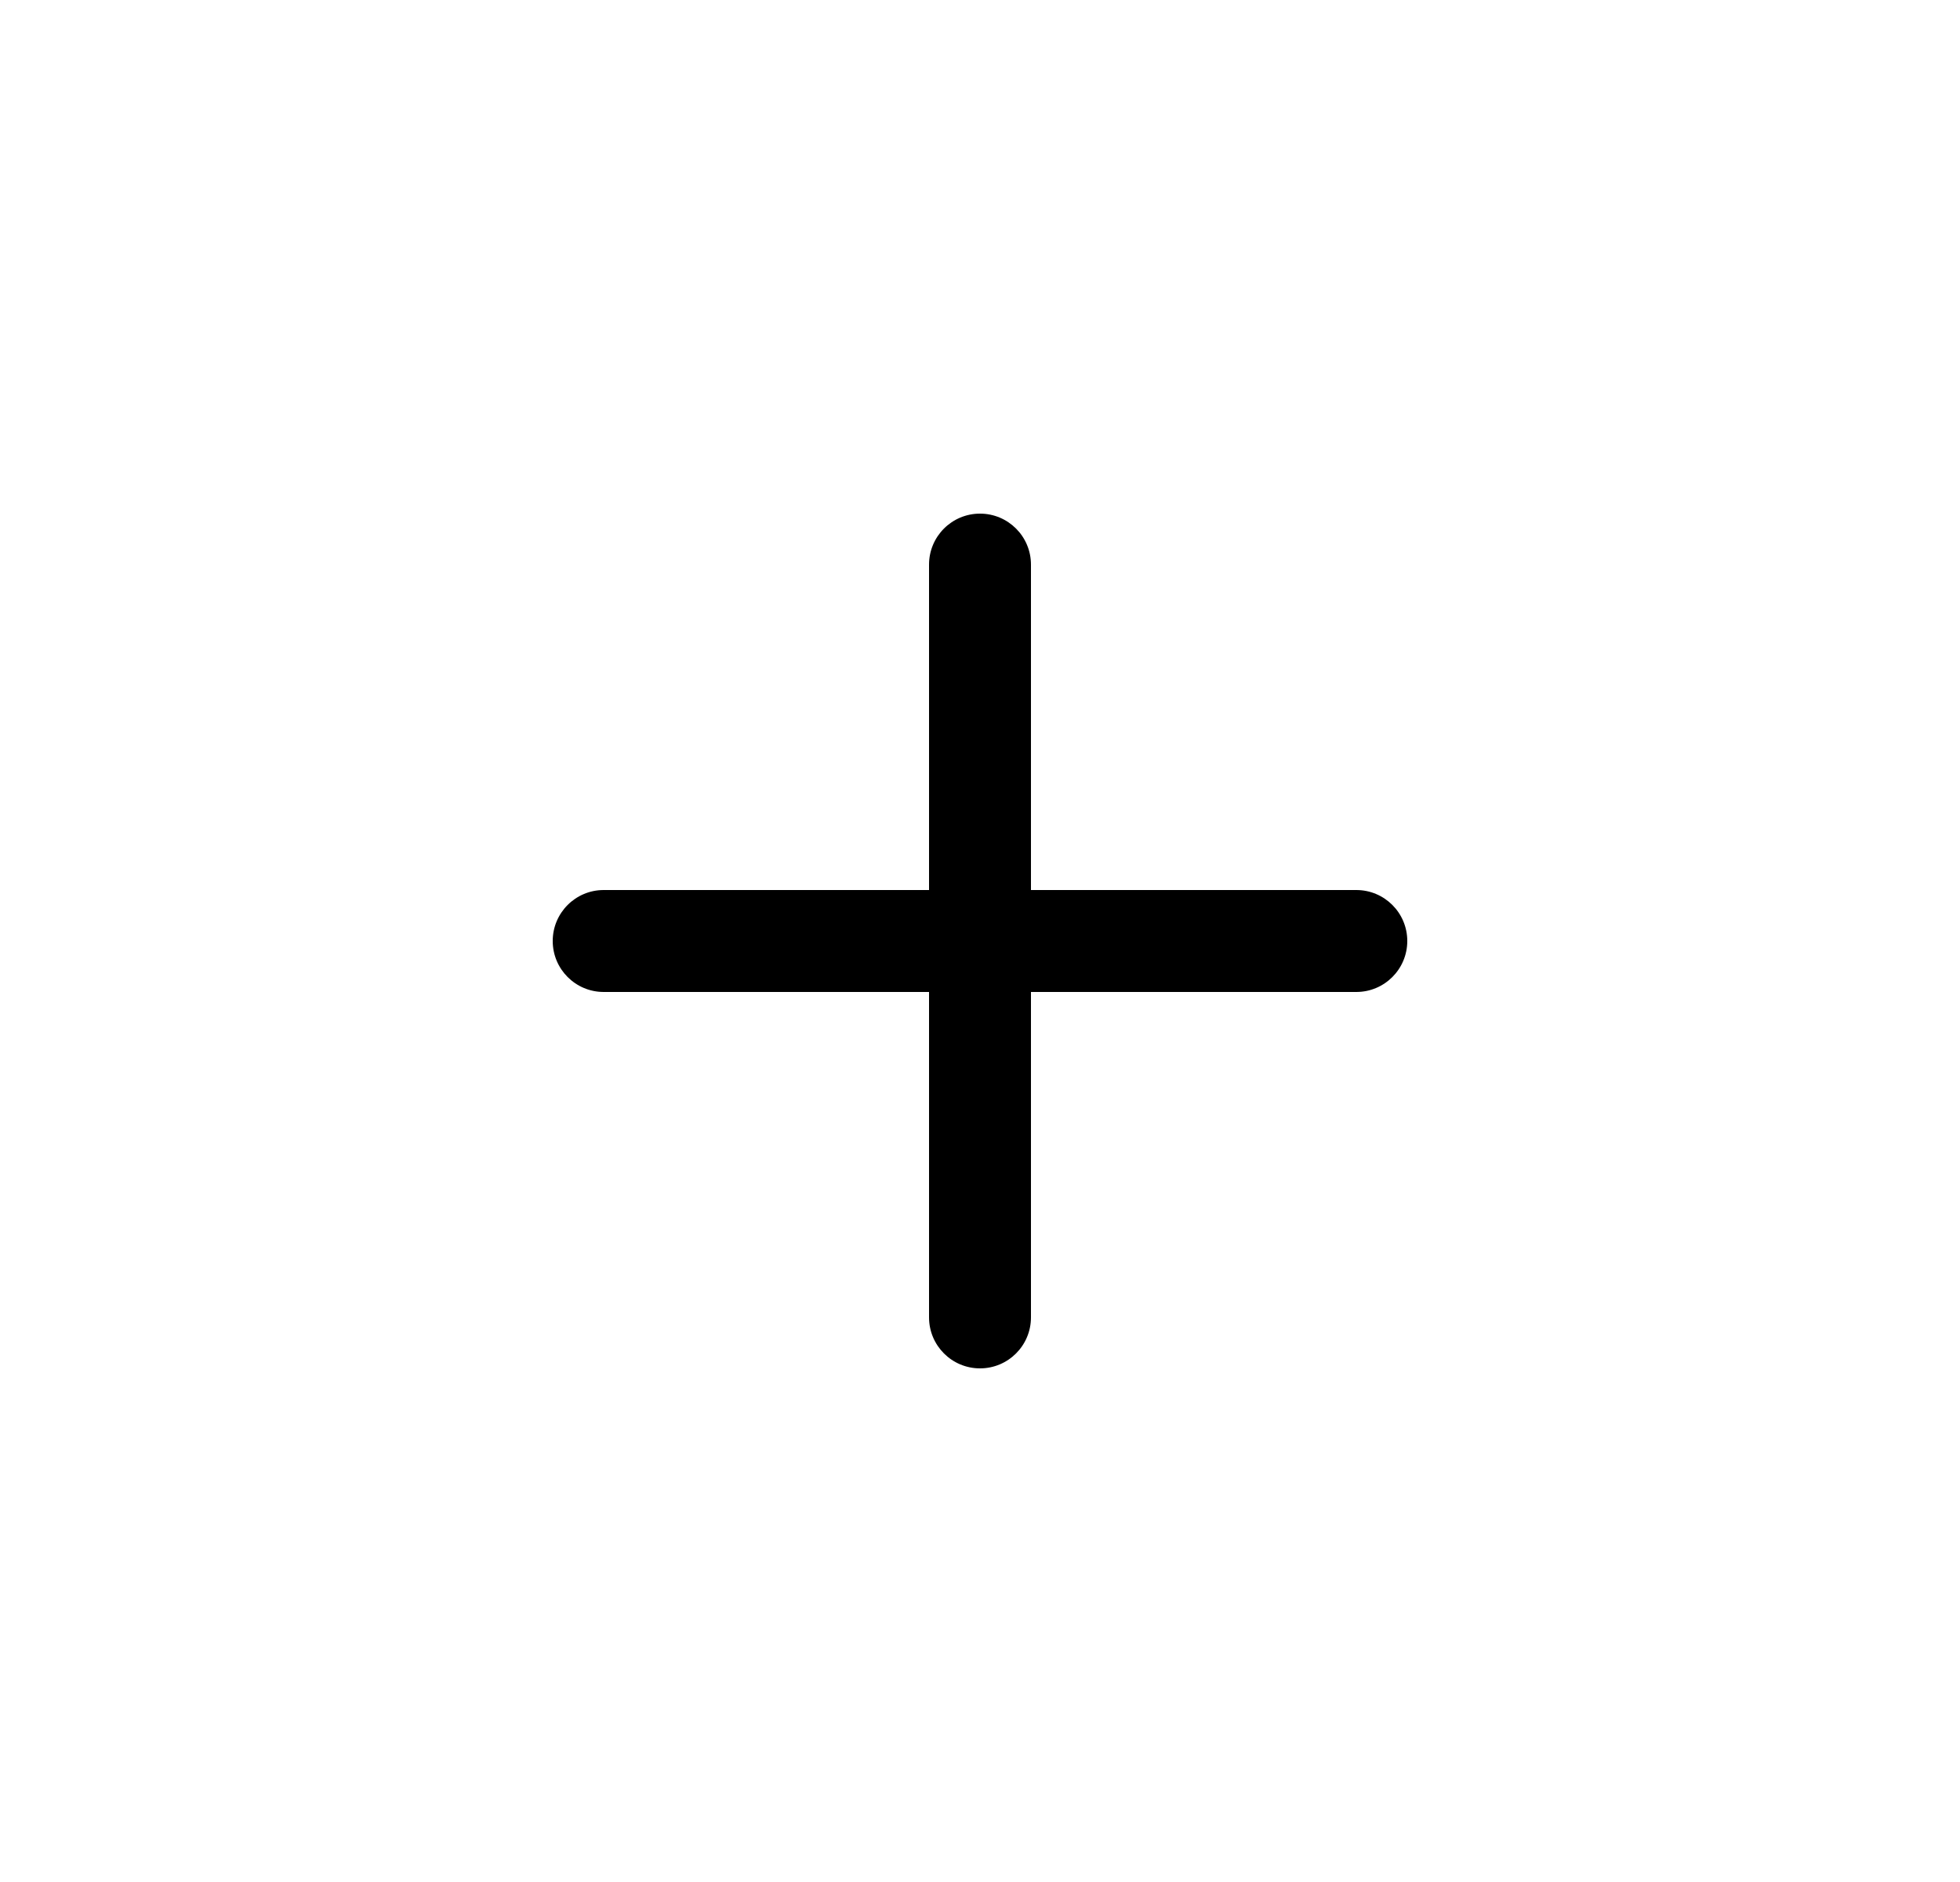
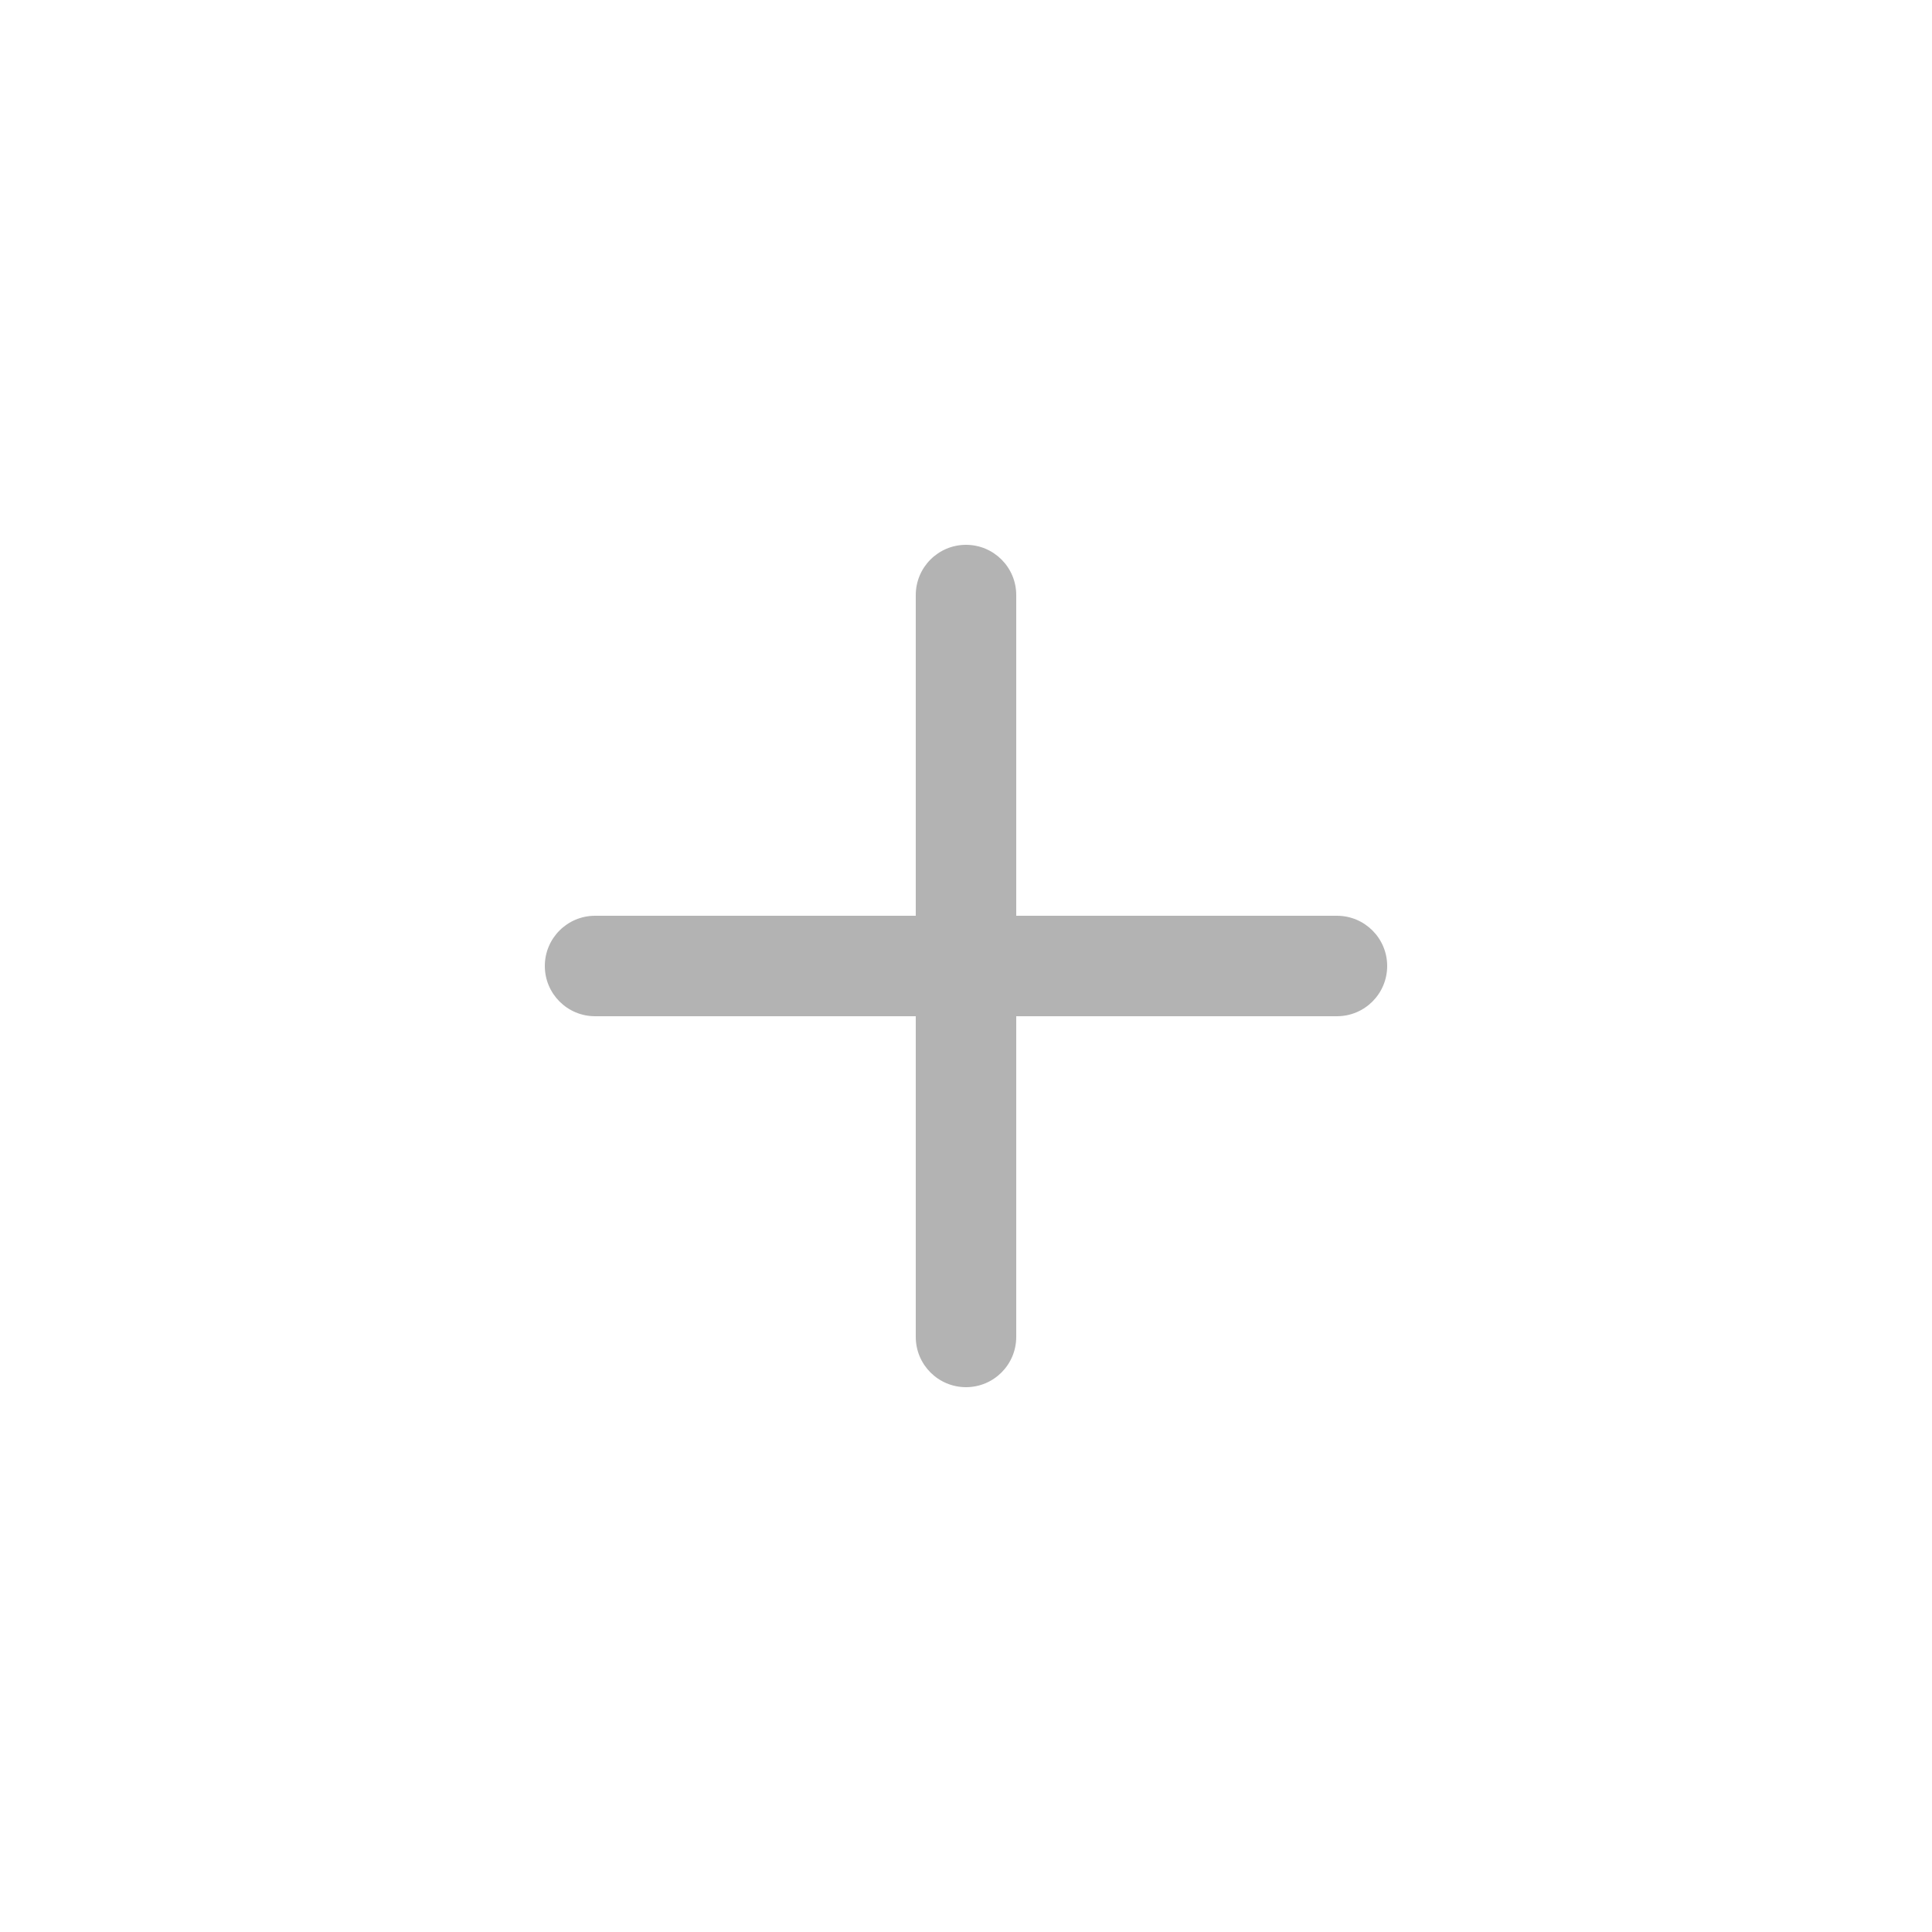
- <svg xmlns="http://www.w3.org/2000/svg" width="25" height="24" viewBox="0 0 25 24" fill="none">
+ <svg xmlns="http://www.w3.org/2000/svg" width="25" height="25" viewBox="0 0 25 25" fill="none">
  <g id="icon/+-small">
-     <path id="Icon (Stroke)" fill-rule="evenodd" clip-rule="evenodd" d="M12.5 6.55C12.859 6.55 13.15 6.841 13.15 7.2V11.35H17.3C17.659 11.35 17.95 11.641 17.95 12C17.95 12.359 17.659 12.65 17.3 12.65H13.15V16.8C13.15 17.159 12.859 17.45 12.5 17.45C12.141 17.45 11.85 17.159 11.85 16.8L11.85 12.65H7.7C7.341 12.65 7.05 12.359 7.05 12C7.05 11.641 7.341 11.35 7.7 11.35H11.85L11.85 7.2C11.85 6.841 12.141 6.55 12.5 6.55Z" fill="black" />
+     <path id="Icon (Stroke)" fill-rule="evenodd" clip-rule="evenodd" d="M12.5 7.05C12.859 7.05 13.15 7.341 13.15 7.7V11.85H17.3C17.659 11.85 17.95 12.141 17.95 12.5C17.95 12.859 17.659 13.15 17.3 13.15H13.15V17.3C13.15 17.659 12.859 17.95 12.5 17.95C12.141 17.95 11.85 17.659 11.85 17.3L11.85 13.15H7.7C7.341 13.15 7.05 12.859 7.05 12.5C7.05 12.141 7.341 11.85 7.7 11.85H11.85L11.85 7.7C11.85 7.341 12.141 7.05 12.5 7.05Z" fill="#B3B3B3" />
  </g>
</svg>
